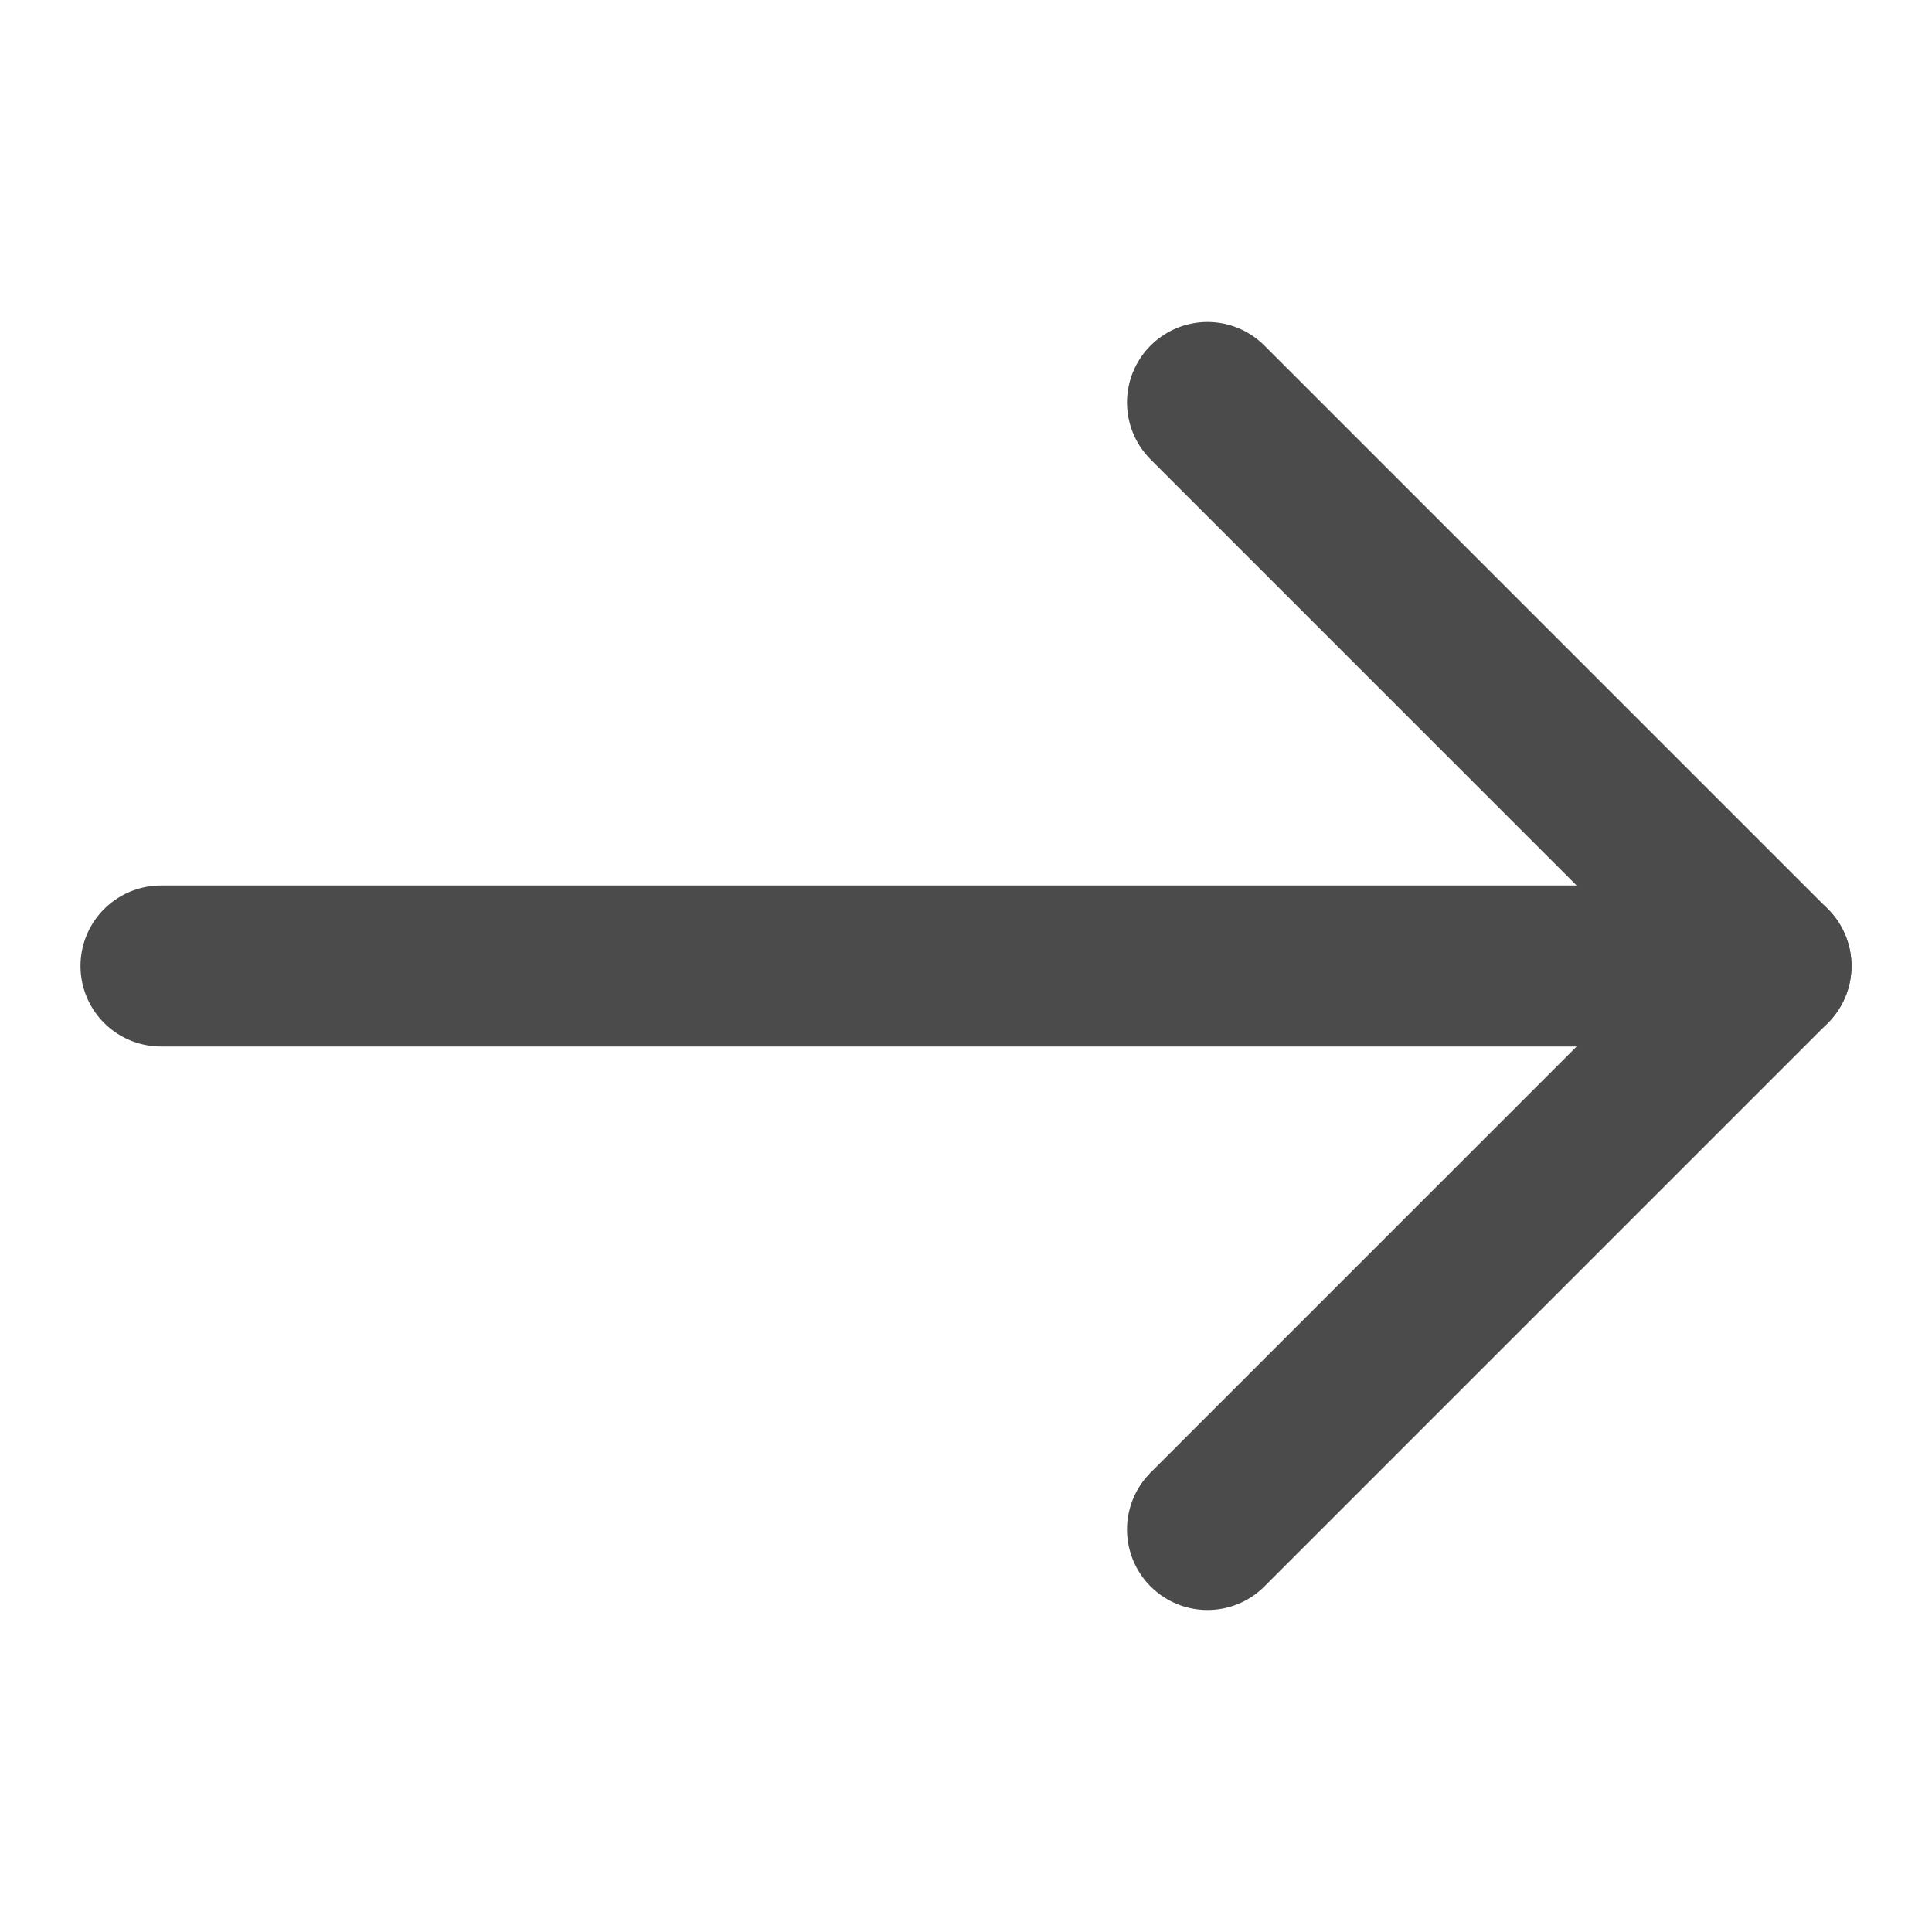
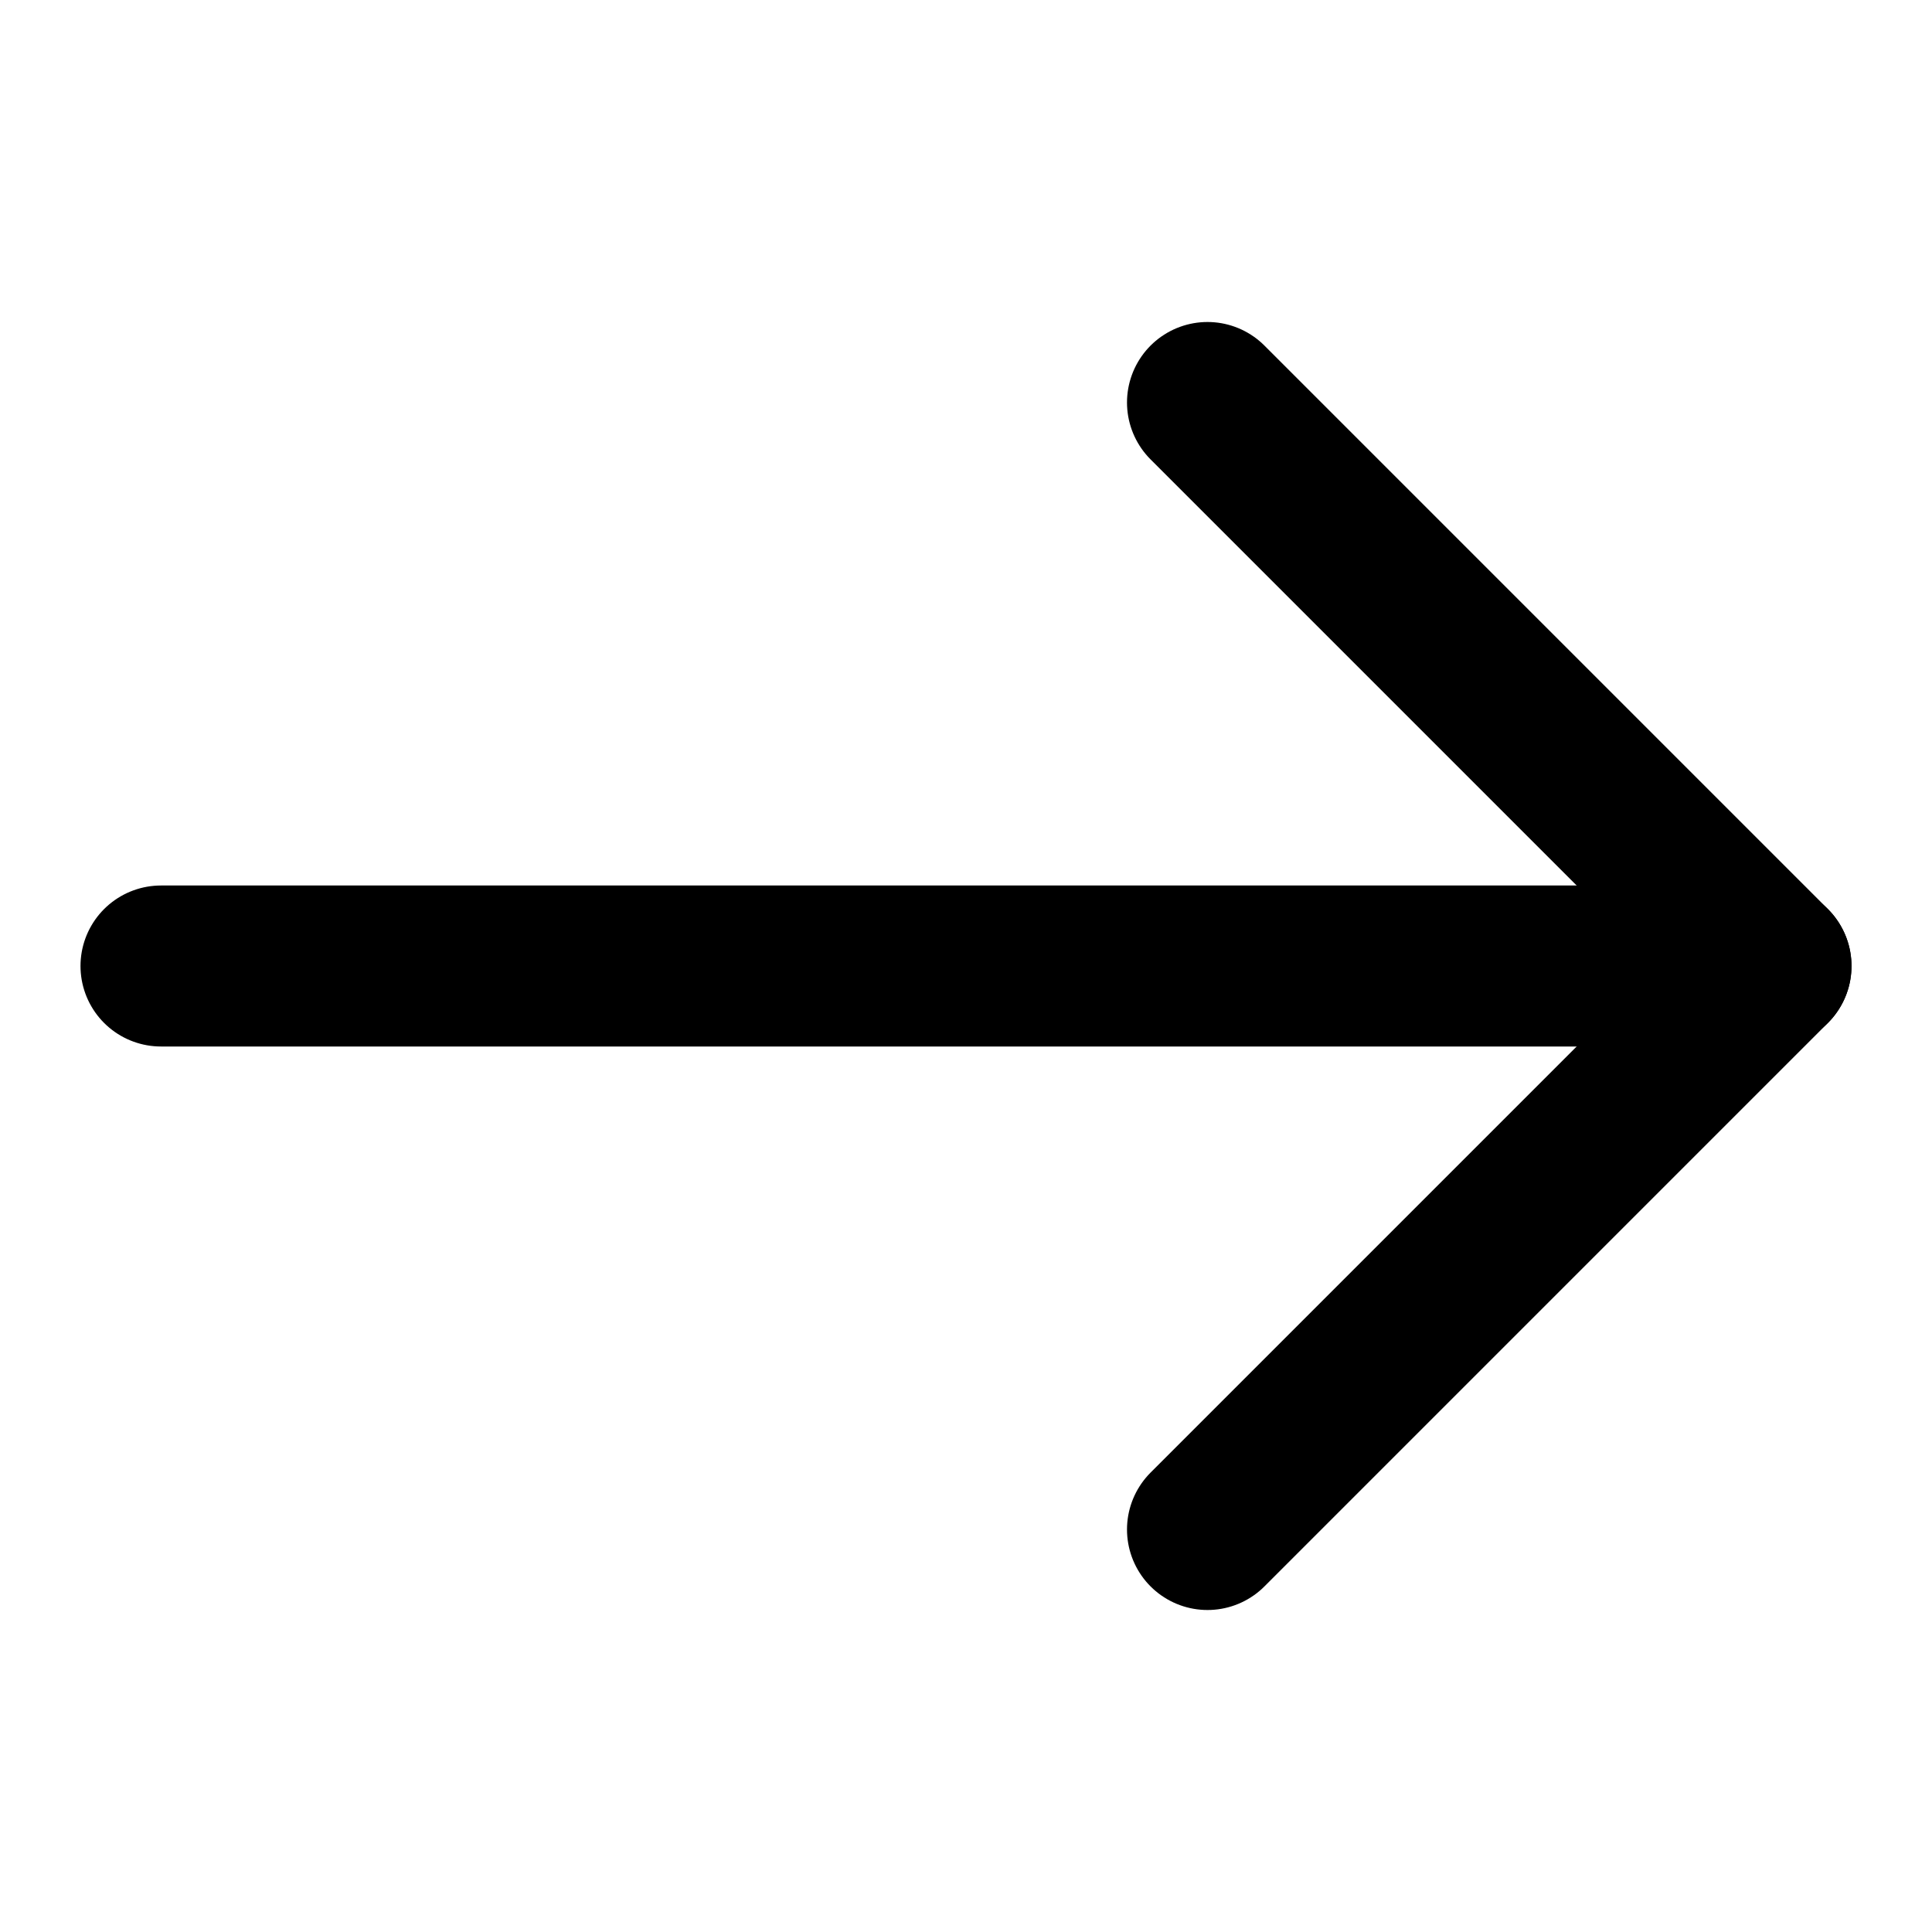
<svg xmlns="http://www.w3.org/2000/svg" width="24" height="24" viewBox="0 0 24 24" fill="none">
-   <path d="M2 12H22" stroke="#4B4B4B" stroke-width="2" stroke-miterlimit="10" stroke-linecap="round" stroke-linejoin="round" />
-   <path d="M15 5L22 12L15 19" stroke="#4B4B4B" stroke-width="2" stroke-miterlimit="10" stroke-linecap="round" stroke-linejoin="round" />
+   <path d="M2 12H22" stroke="currentColor" stroke-width="2" stroke-miterlimit="10" stroke-linecap="round" stroke-linejoin="round" />
+   <path d="M15 5L22 12L15 19" stroke="currentColor" stroke-width="2" stroke-miterlimit="10" stroke-linecap="round" stroke-linejoin="round" />
</svg>
